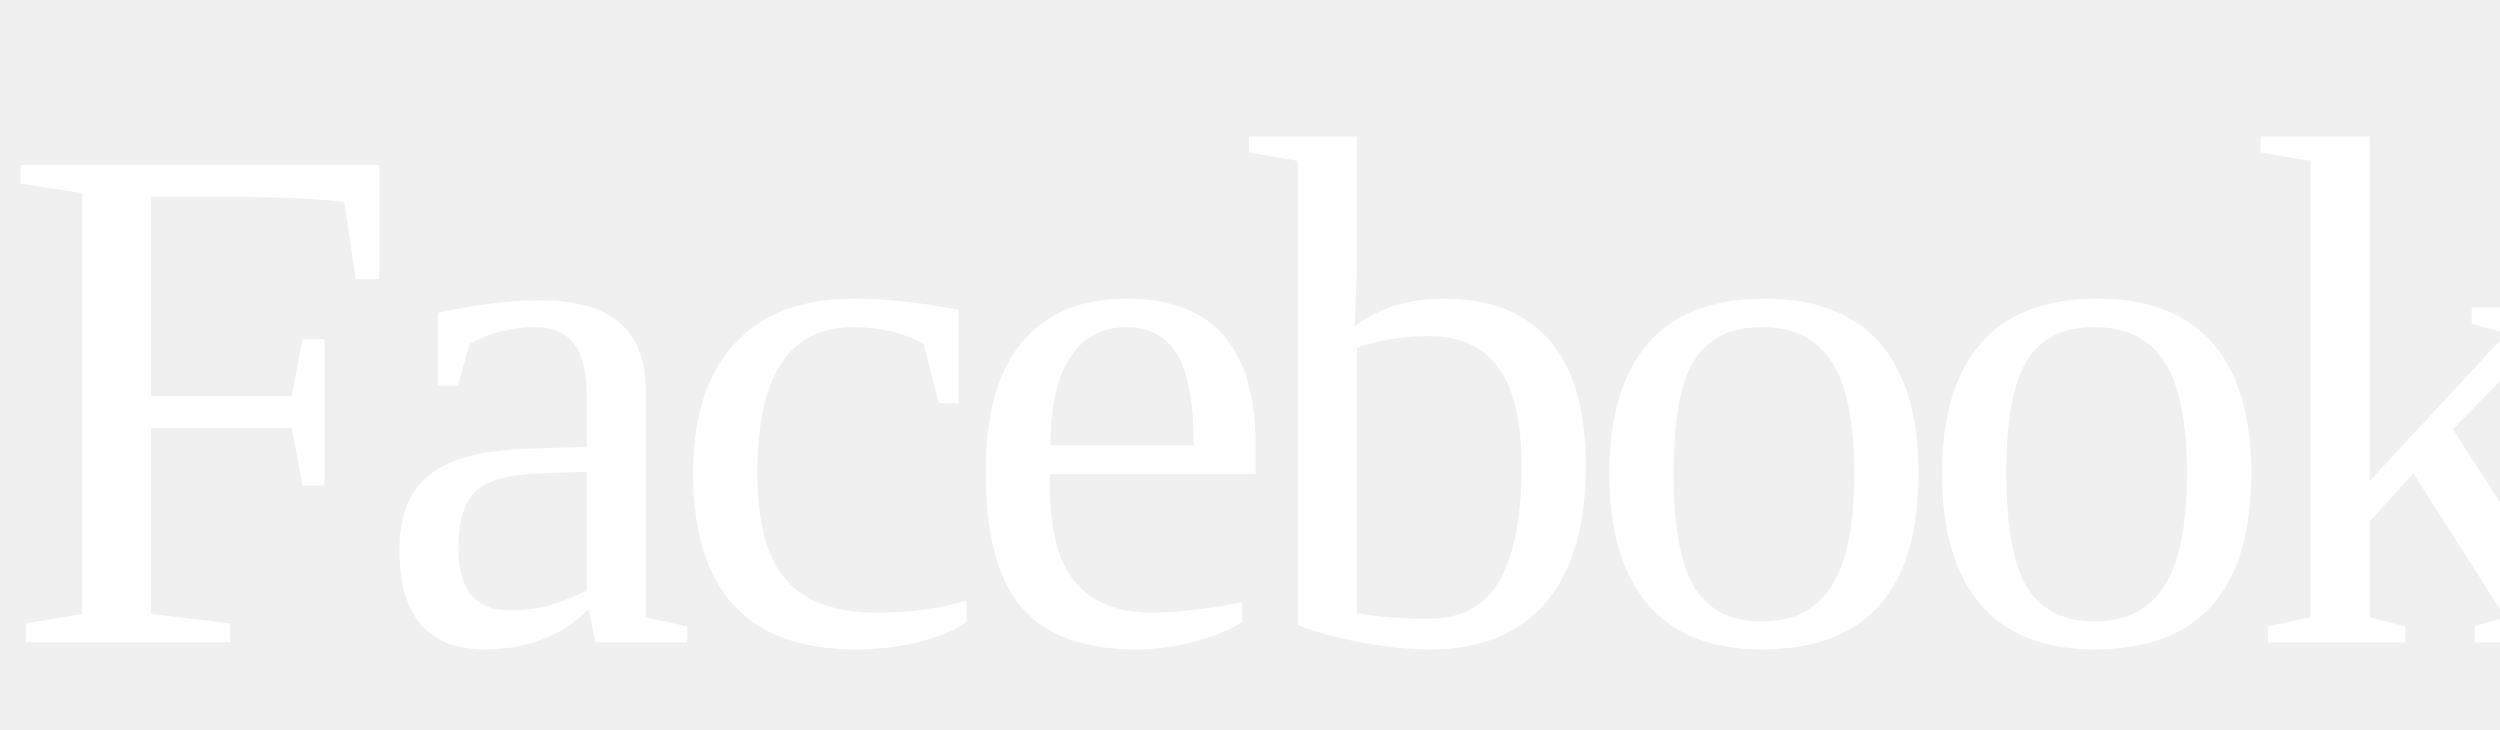
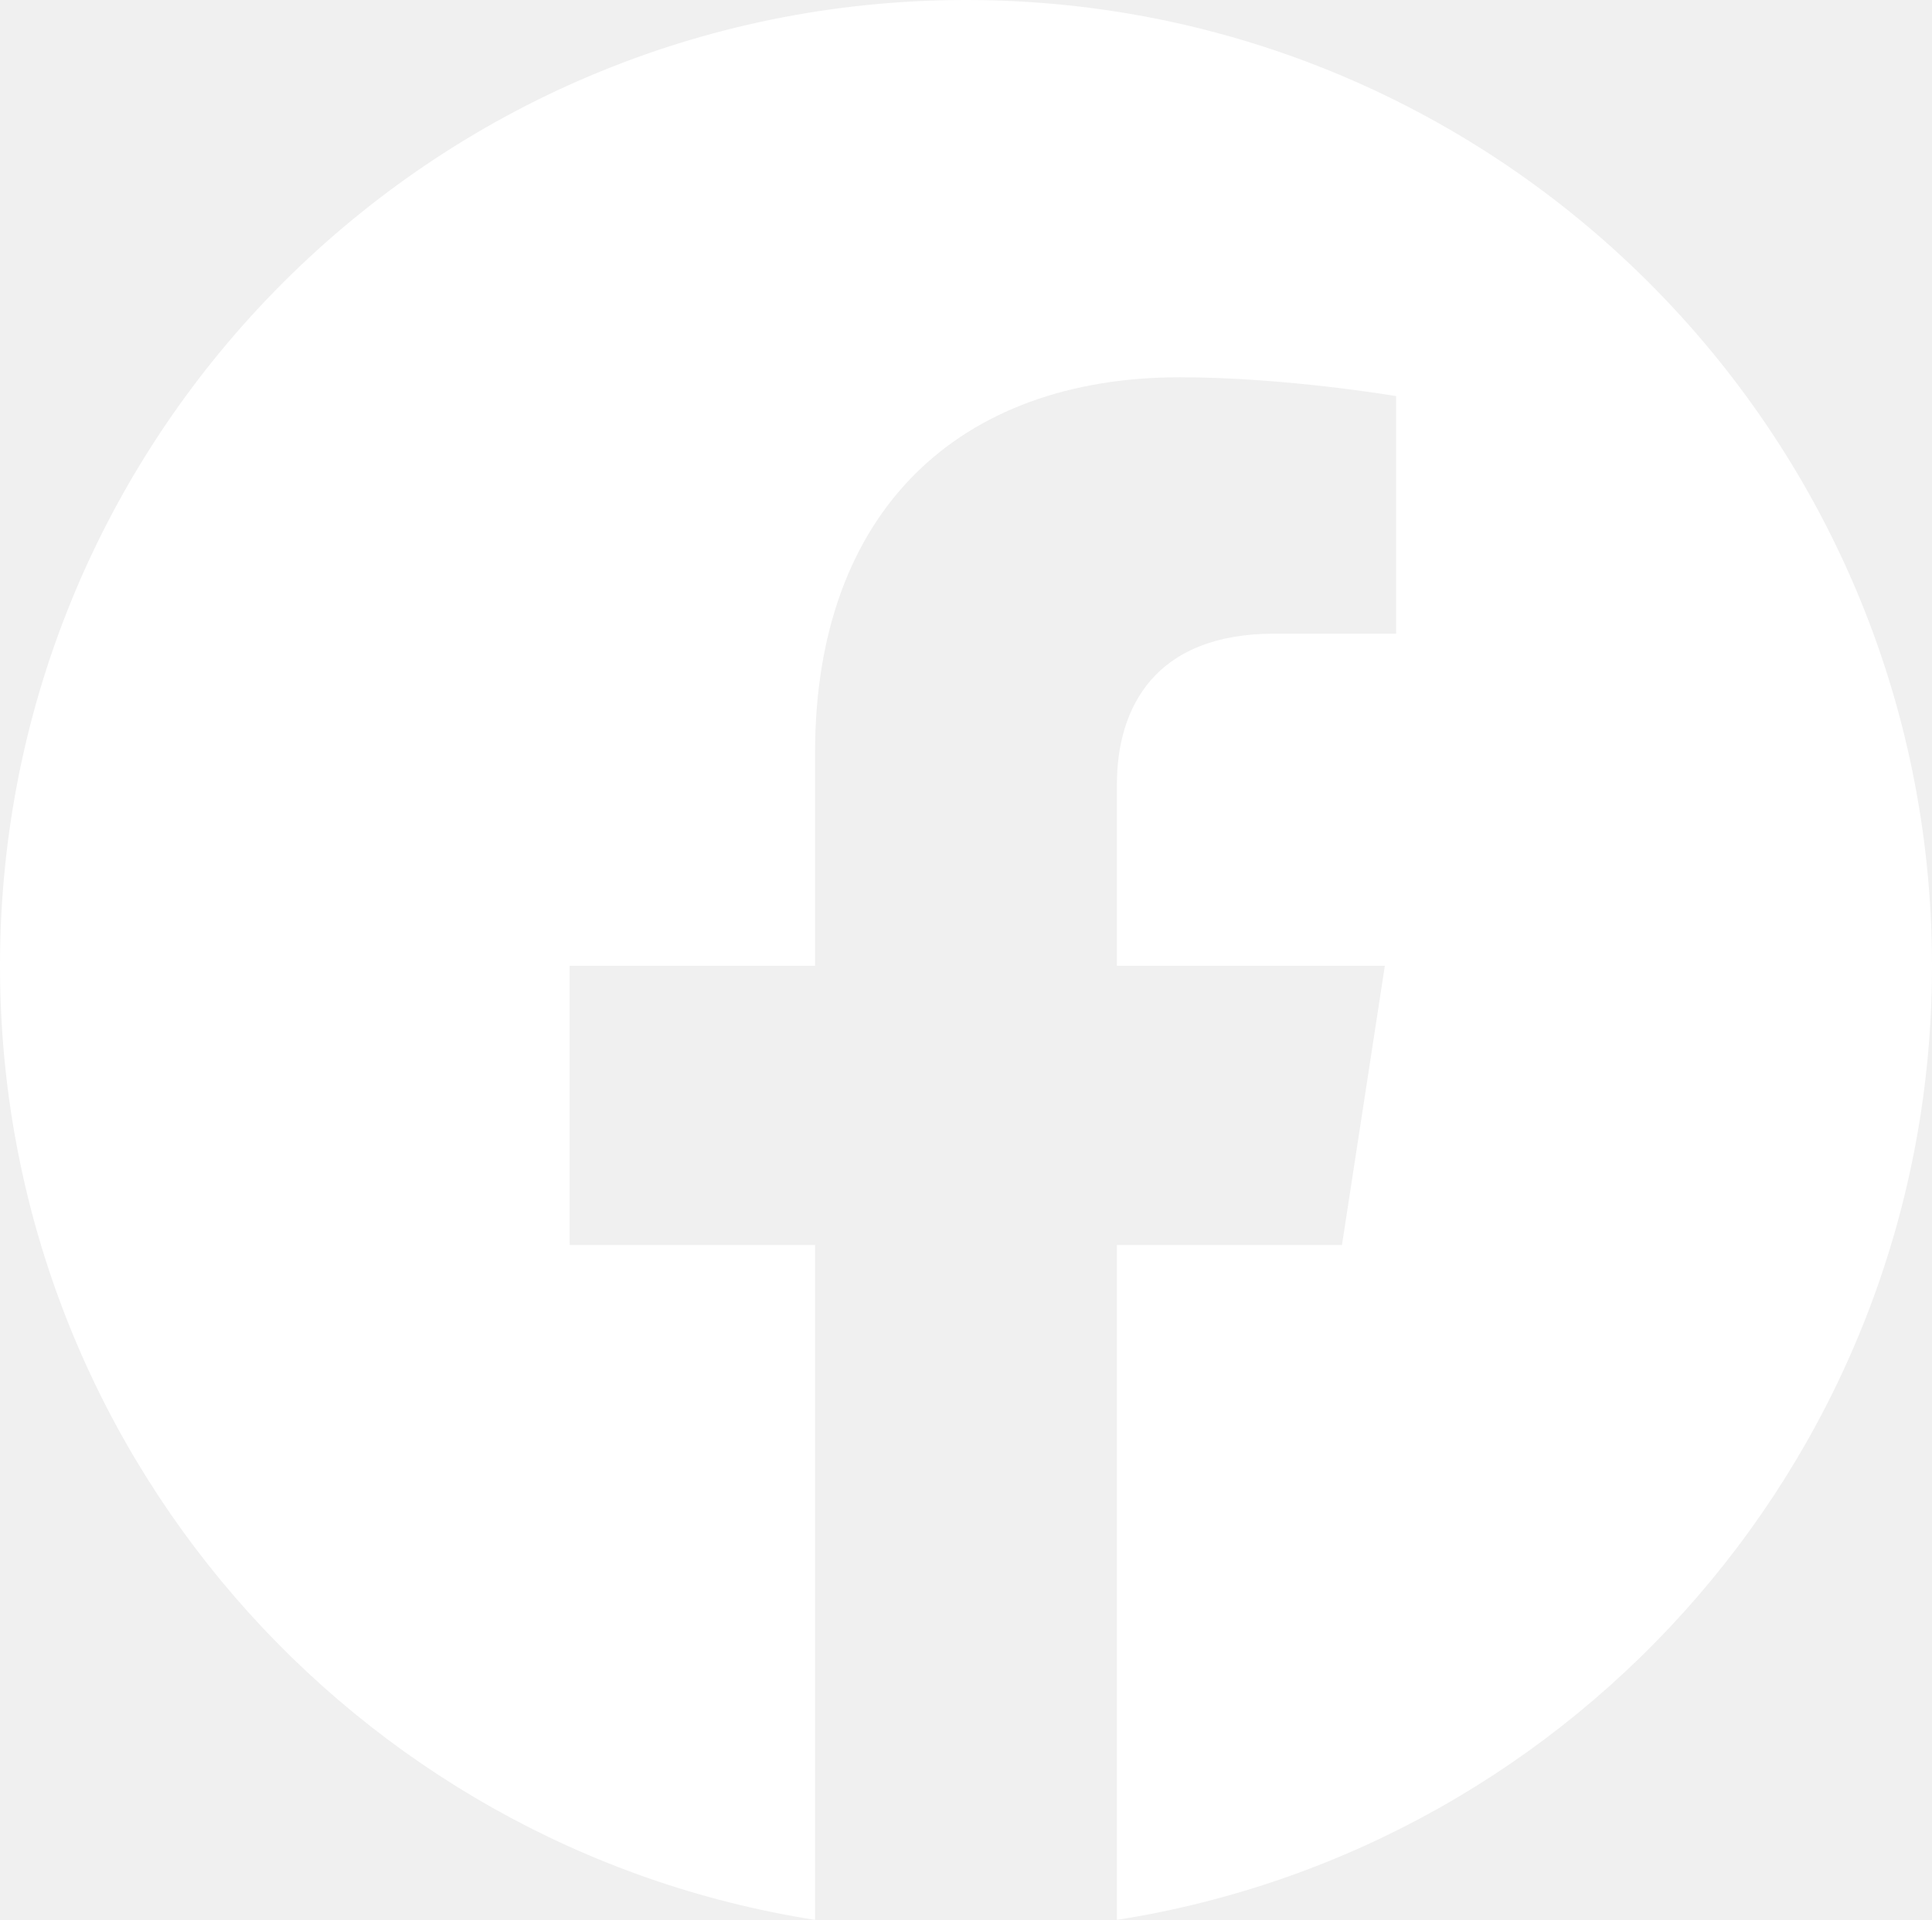
- <svg xmlns="http://www.w3.org/2000/svg" width="144px" height="42px" viewBox="0 0 144 42" version="1.1">
-   <g id="Page-1" stroke="none" stroke-width="1" fill="none" fill-rule="evenodd" font-family="FontAwesome6Brands-Regular, Font Awesome 6 Brands" font-size="42" font-weight="normal" letter-spacing="-1.837">
-     <text id="Facebook" fill="#FFFFFF">
-       <tspan x="0" y="37">Facebook </tspan>
-     </text>
+ <svg xmlns="http://www.w3.org/2000/svg" width="40.688px" height="40.441px" viewBox="0 0 40.688 40.441" version="1.1">
+   <g id="Page-1" stroke="none" stroke-width="1" fill="none" fill-rule="evenodd">
+     <g id="Facebook" fill="#FFFFFF" fill-rule="nonzero">
+       <path d="M40.688,20.344 C40.688,9.105 31.582,0 20.344,0 C9.105,0 0,9.105 0,20.344 C0,30.498 7.439,38.914 17.165,40.441 L17.165,26.225 L11.997,26.225 L11.997,20.344 L17.165,20.344 L17.165,15.862 C17.165,10.763 20.2,7.947 24.849,7.947 C27.075,7.947 29.403,8.344 29.403,8.344 L29.403,13.348 L26.837,13.348 C24.311,13.348 23.522,14.917 23.522,16.525 L23.522,20.344 L29.165,20.344 L28.262,26.225 L23.522,26.225 L23.522,40.441 C33.248,38.914 40.688,30.498 40.688,20.344 Z" id="Path" />
+     </g>
  </g>
</svg>
